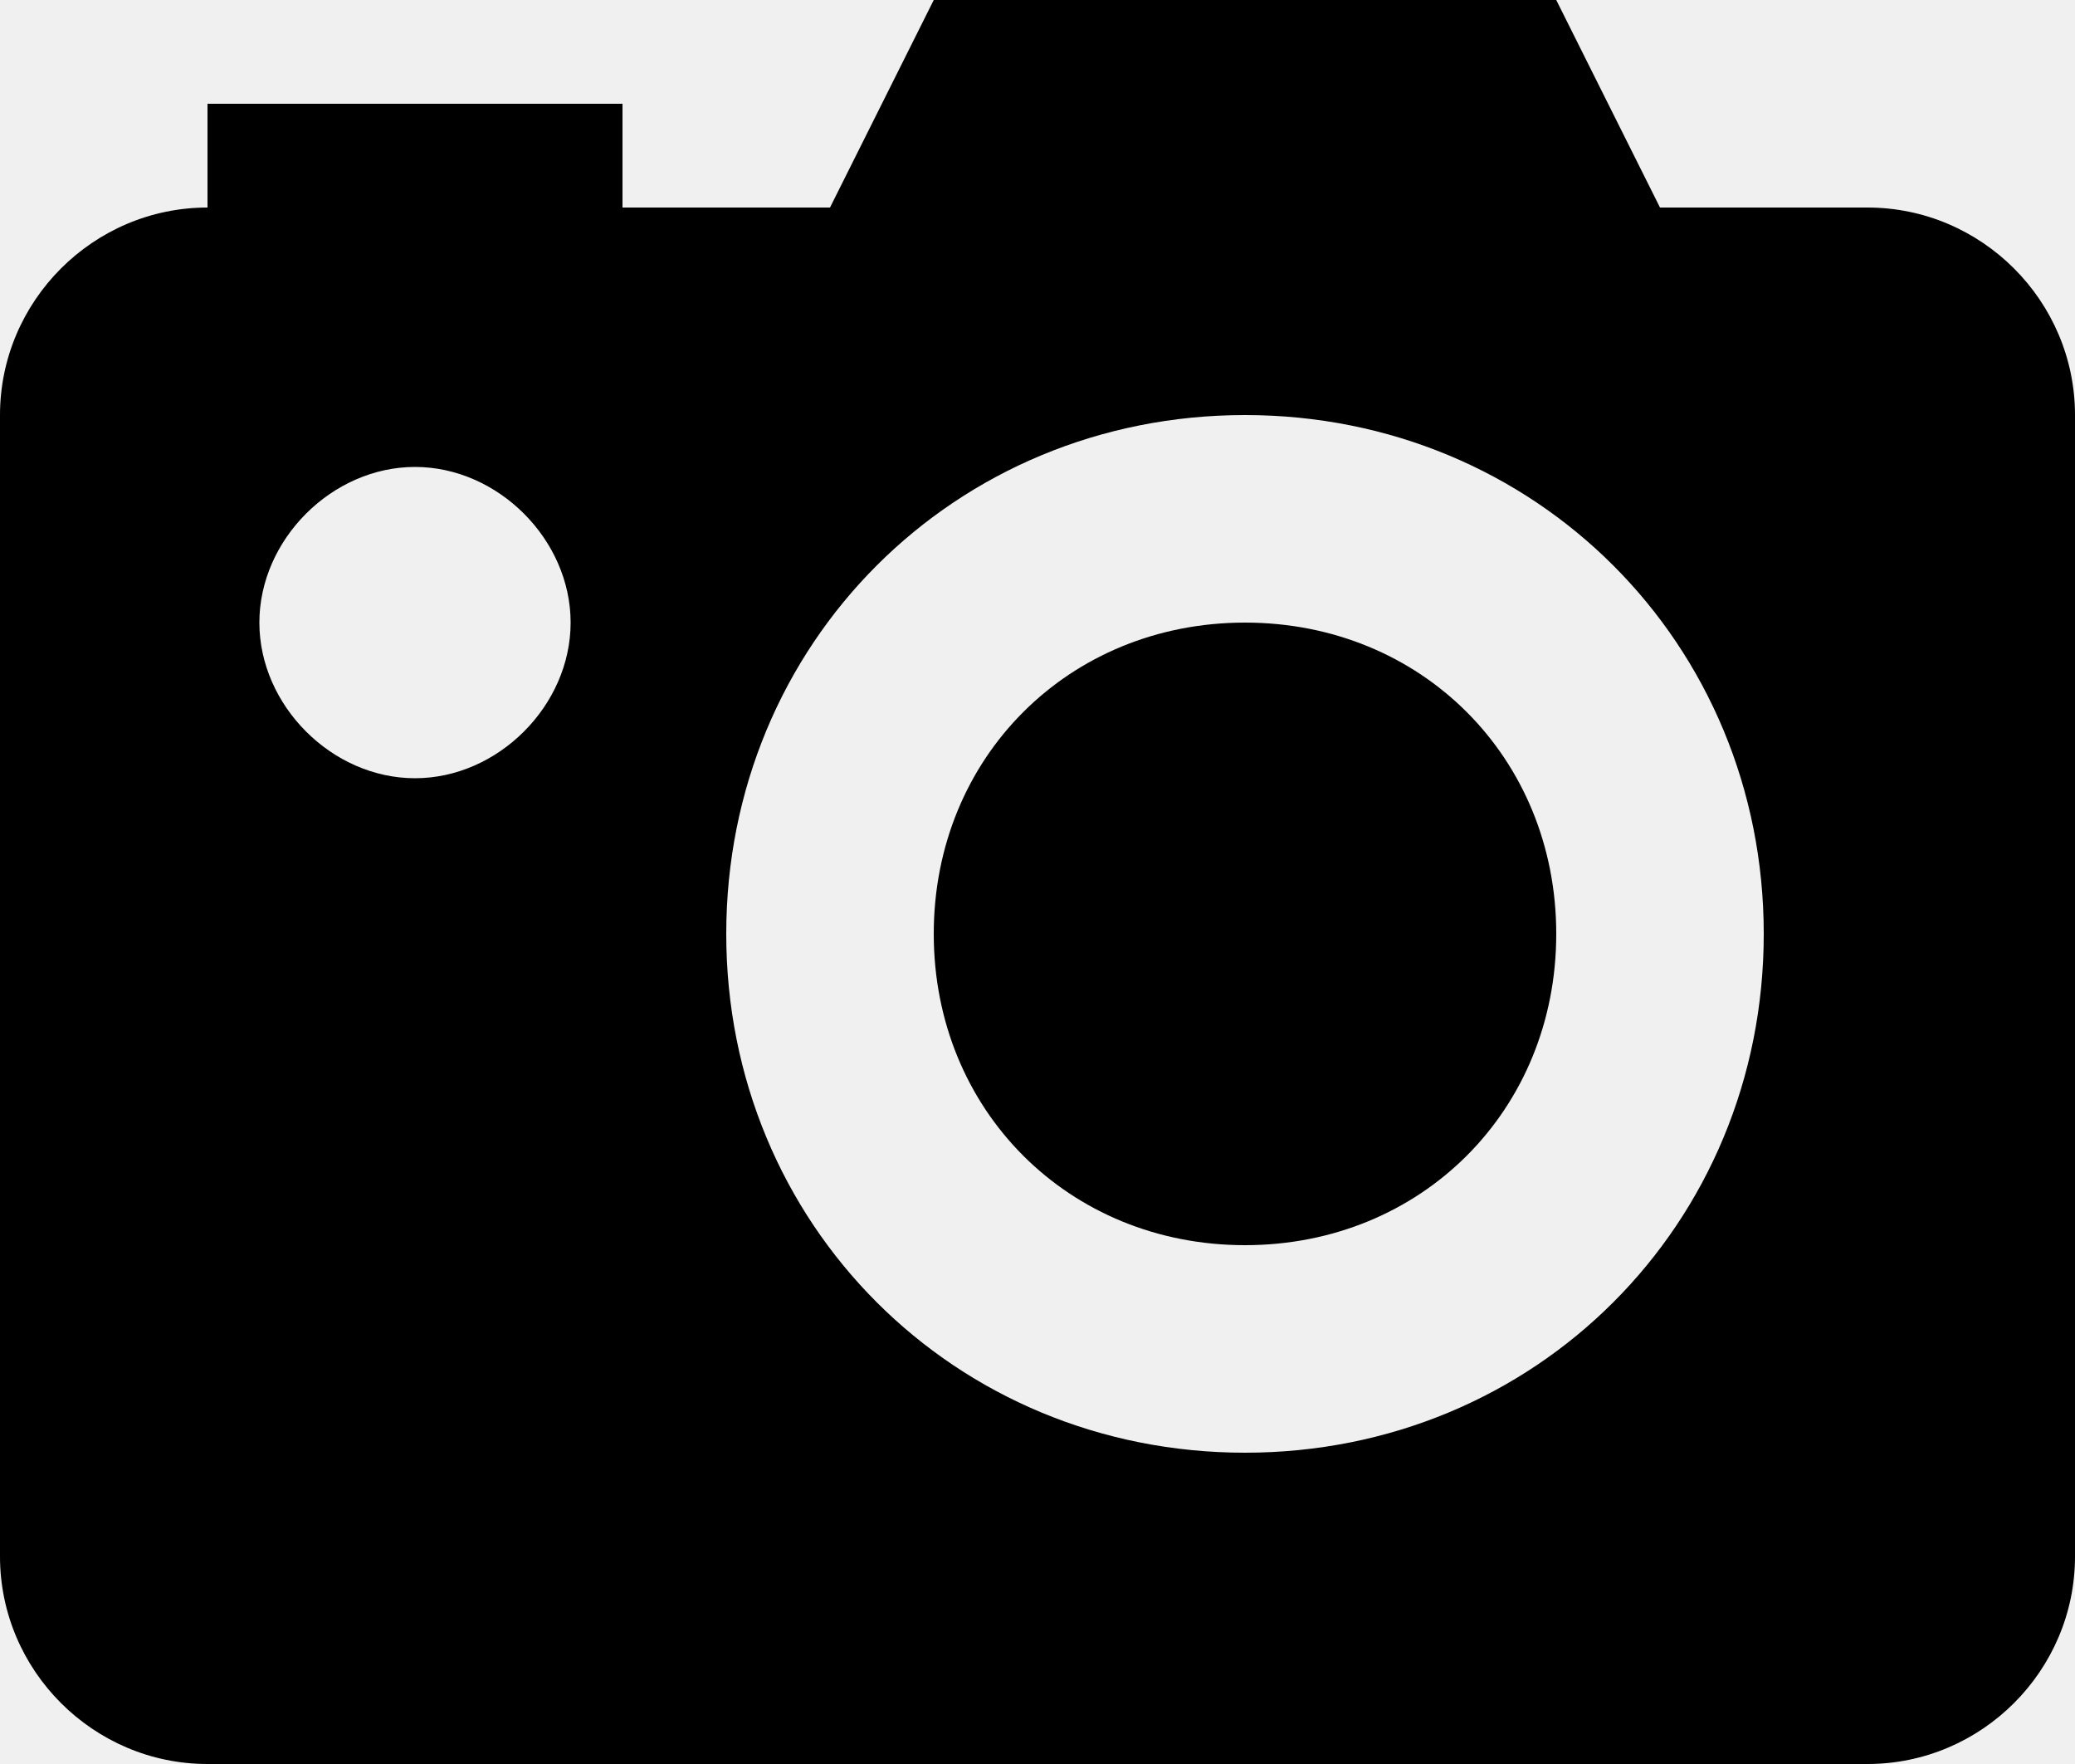
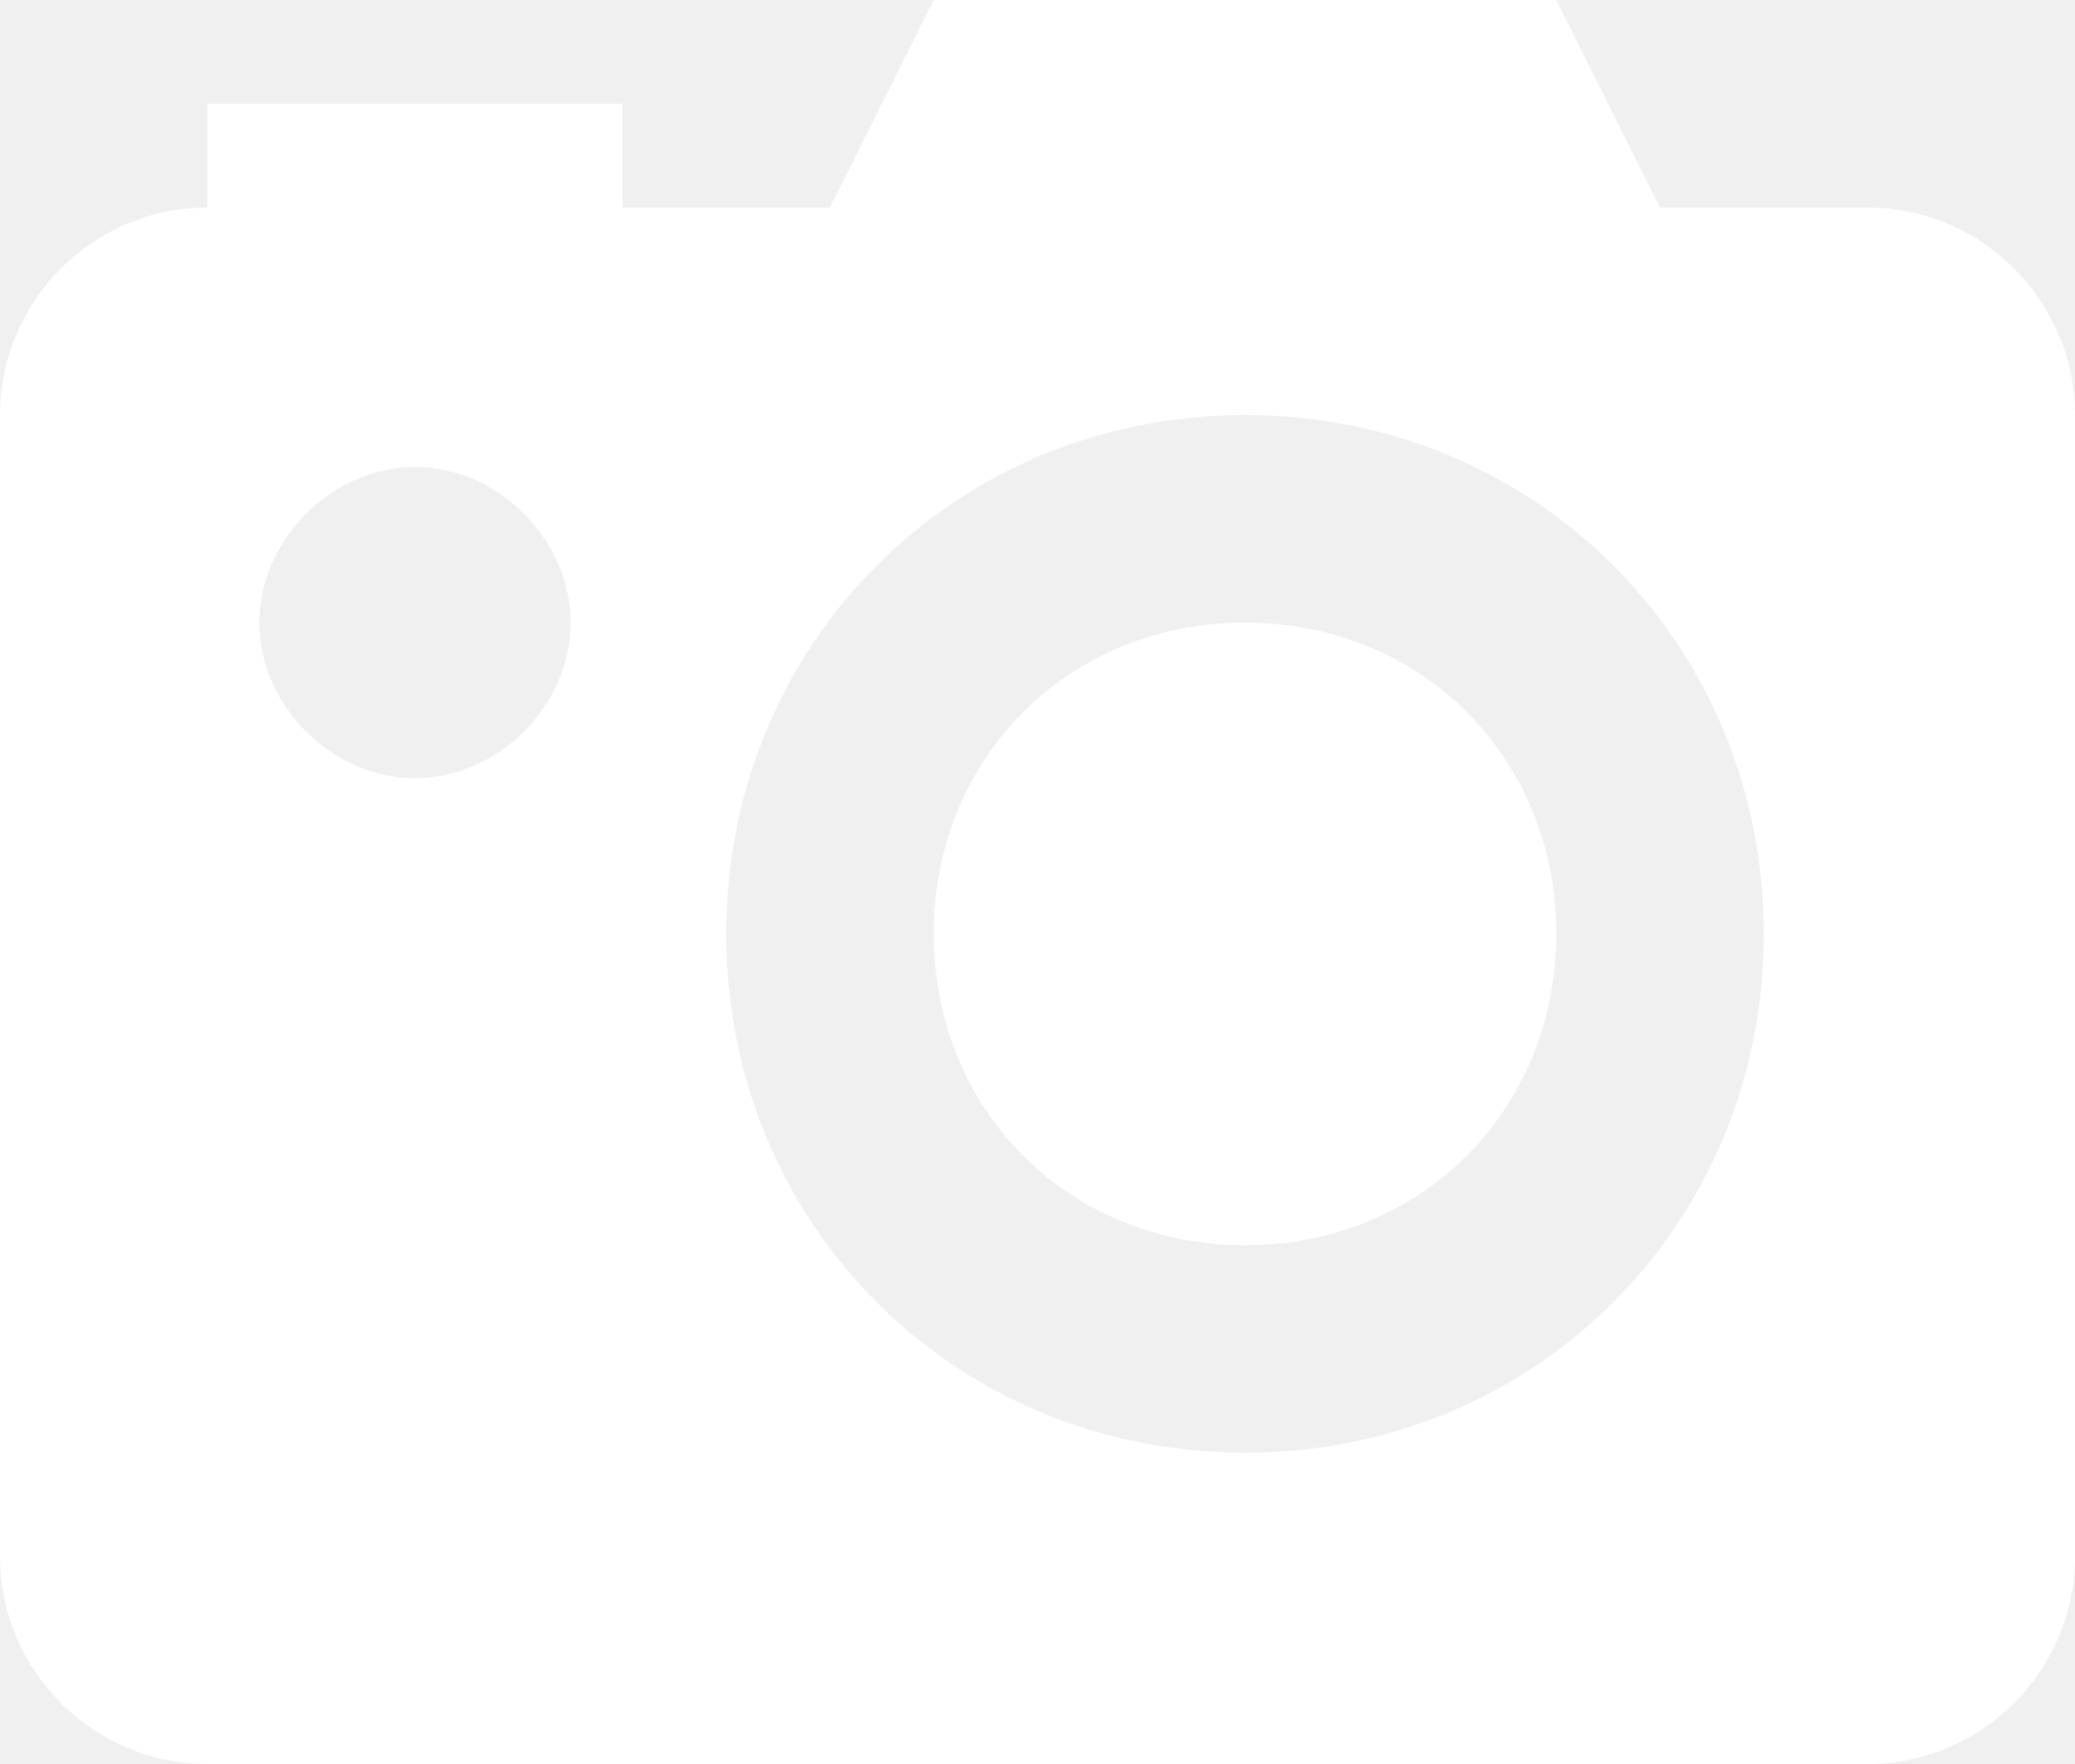
<svg xmlns="http://www.w3.org/2000/svg" width="20" height="17" viewBox="0 0 20 17" fill="none">
-   <path d="M15 9C15 10.7 13.7 12 12 12C10.3 12 9 10.7 9 9C9 7.3 10.3 6 12 6C13.7 6 15 7.3 15 9ZM20 4V15C20 16.1 19.1 17 18 17H2C0.9 17 0 16.1 0 15V4C0 2.9 0.9 2 2 2V1H6V2H8L9 0H15L16 2H18C19.1 2 20 2.9 20 4ZM5.5 6C5.5 5.2 4.8 4.5 4 4.5C3.2 4.5 2.5 5.2 2.5 6C2.5 6.8 3.2 7.5 4 7.5C4.8 7.5 5.5 6.8 5.5 6ZM17 9C17 6.2 14.8 4 12 4C9.2 4 7 6.2 7 9C7 11.8 9.2 14 12 14C14.8 14 17 11.8 17 9Z" fill="black" />
+   <path d="M15 9C15 10.7 13.7 12 12 12C10.3 12 9 10.7 9 9C9 7.3 10.3 6 12 6C13.7 6 15 7.3 15 9ZM20 4V15C20 16.1 19.1 17 18 17H2C0.9 17 0 16.1 0 15V4C0 2.9 0.9 2 2 2V1H6V2H8L9 0H15L16 2H18C19.1 2 20 2.9 20 4ZM5.5 6C5.5 5.2 4.8 4.5 4 4.5C3.2 4.5 2.5 5.2 2.5 6C2.5 6.8 3.2 7.5 4 7.5C4.8 7.5 5.5 6.8 5.5 6ZM17 9C17 6.2 14.8 4 12 4C9.2 4 7 6.2 7 9C7 11.8 9.2 14 12 14C14.8 14 17 11.8 17 9Z" fill="white" />
</svg>
